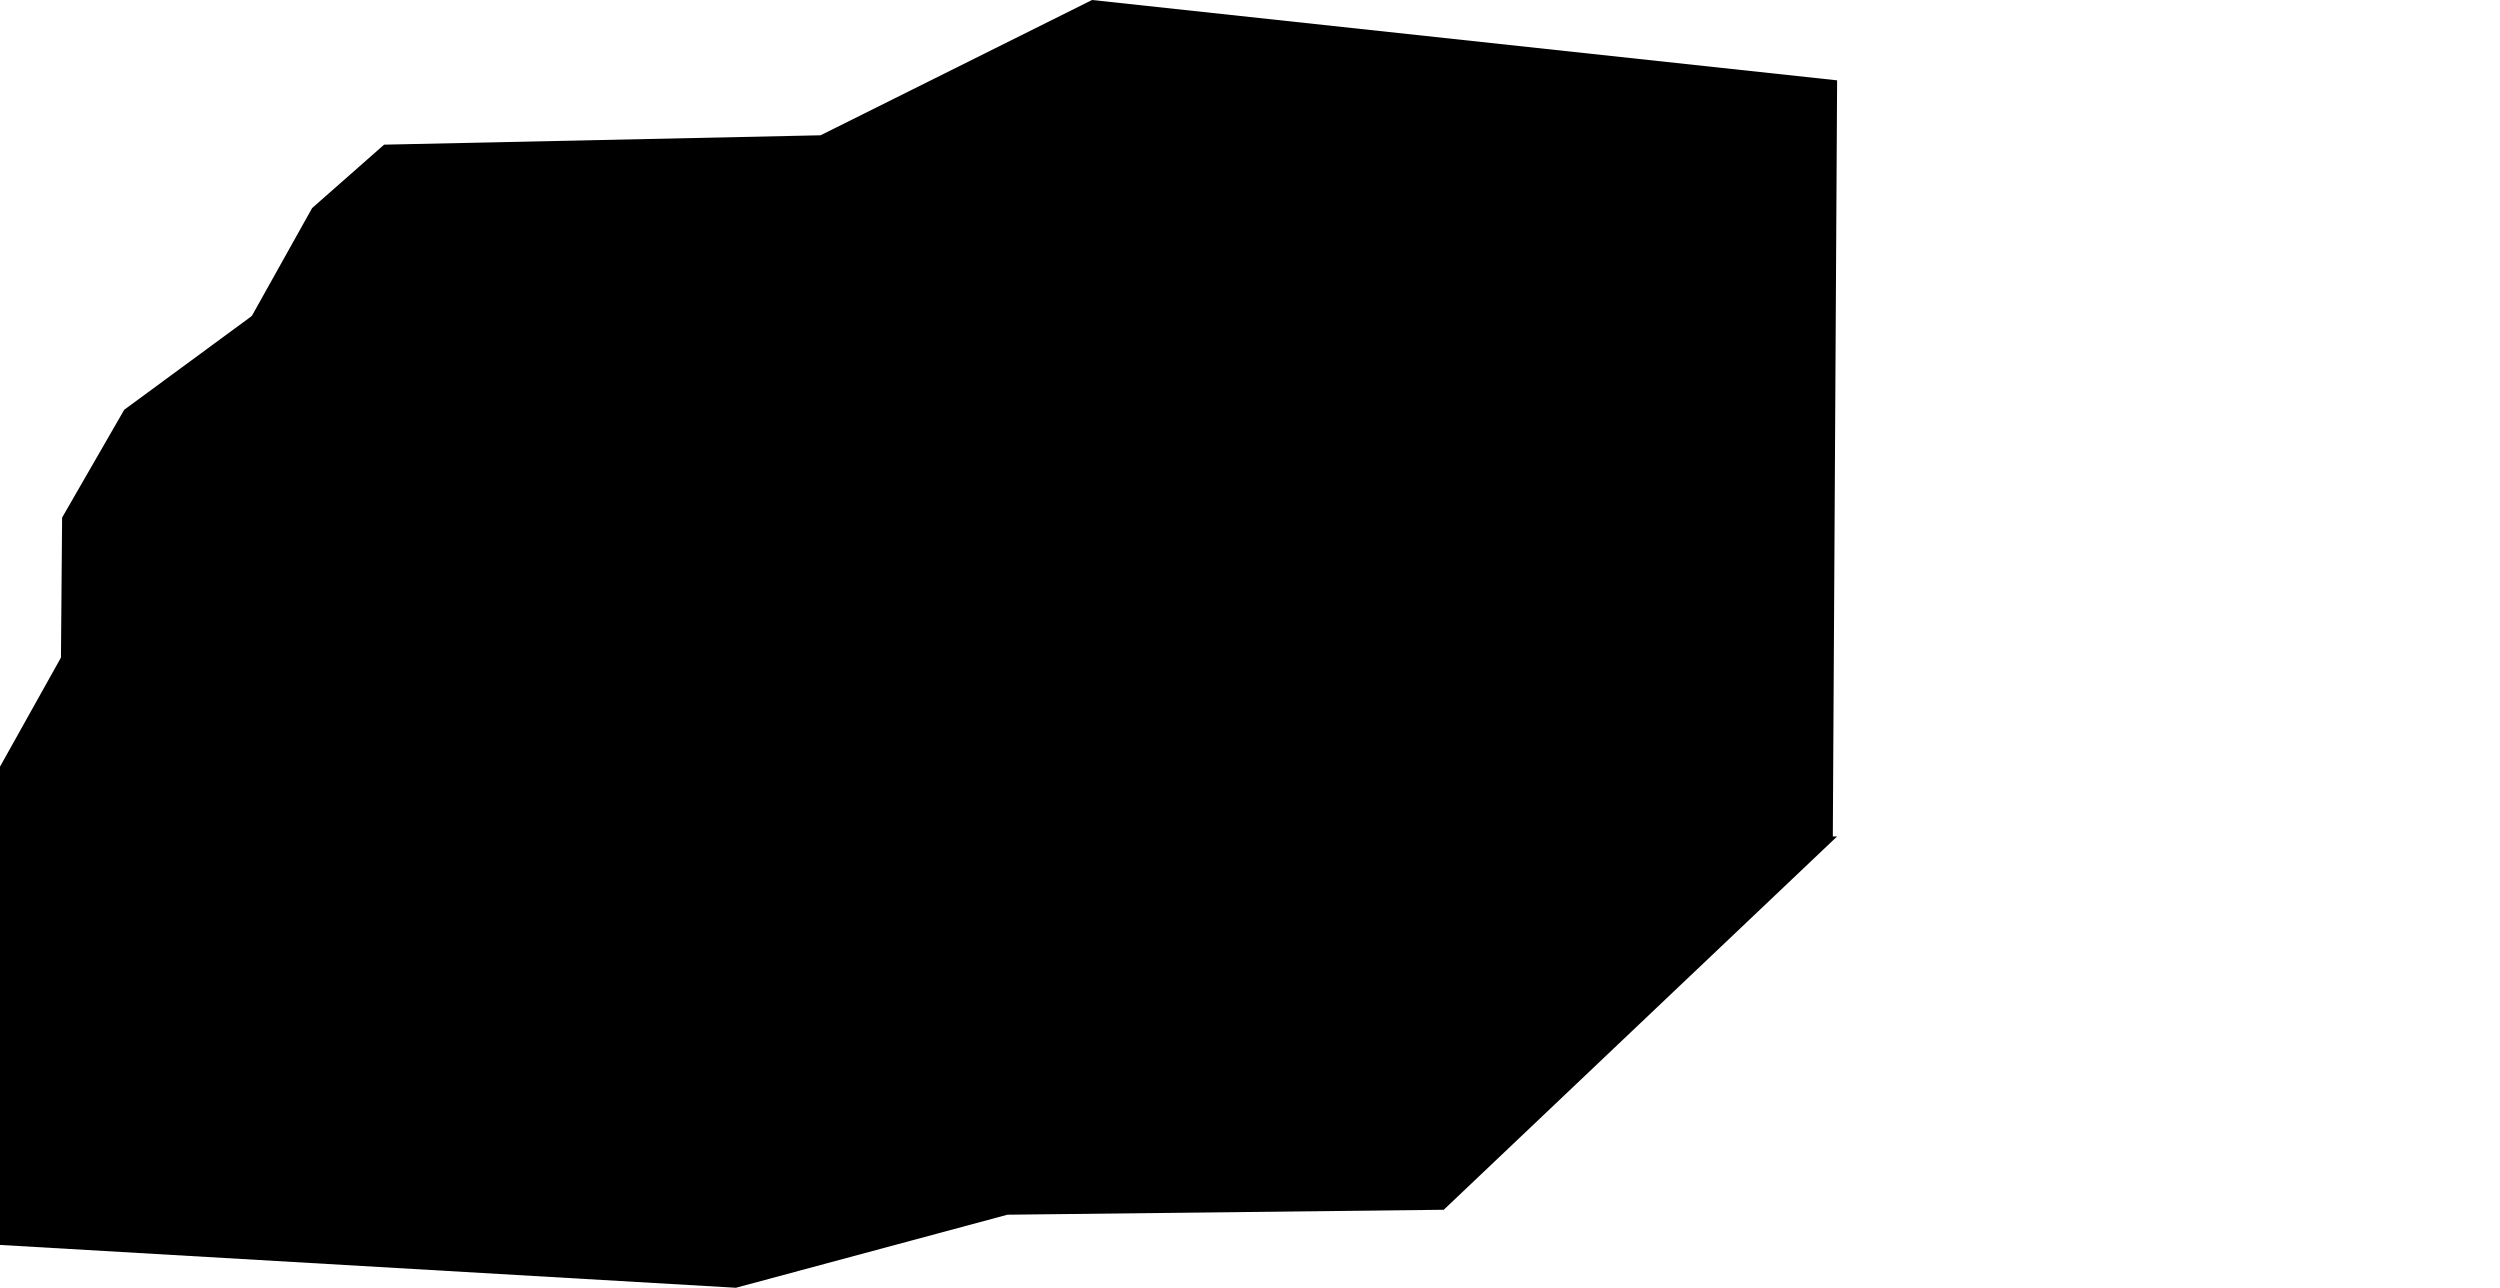
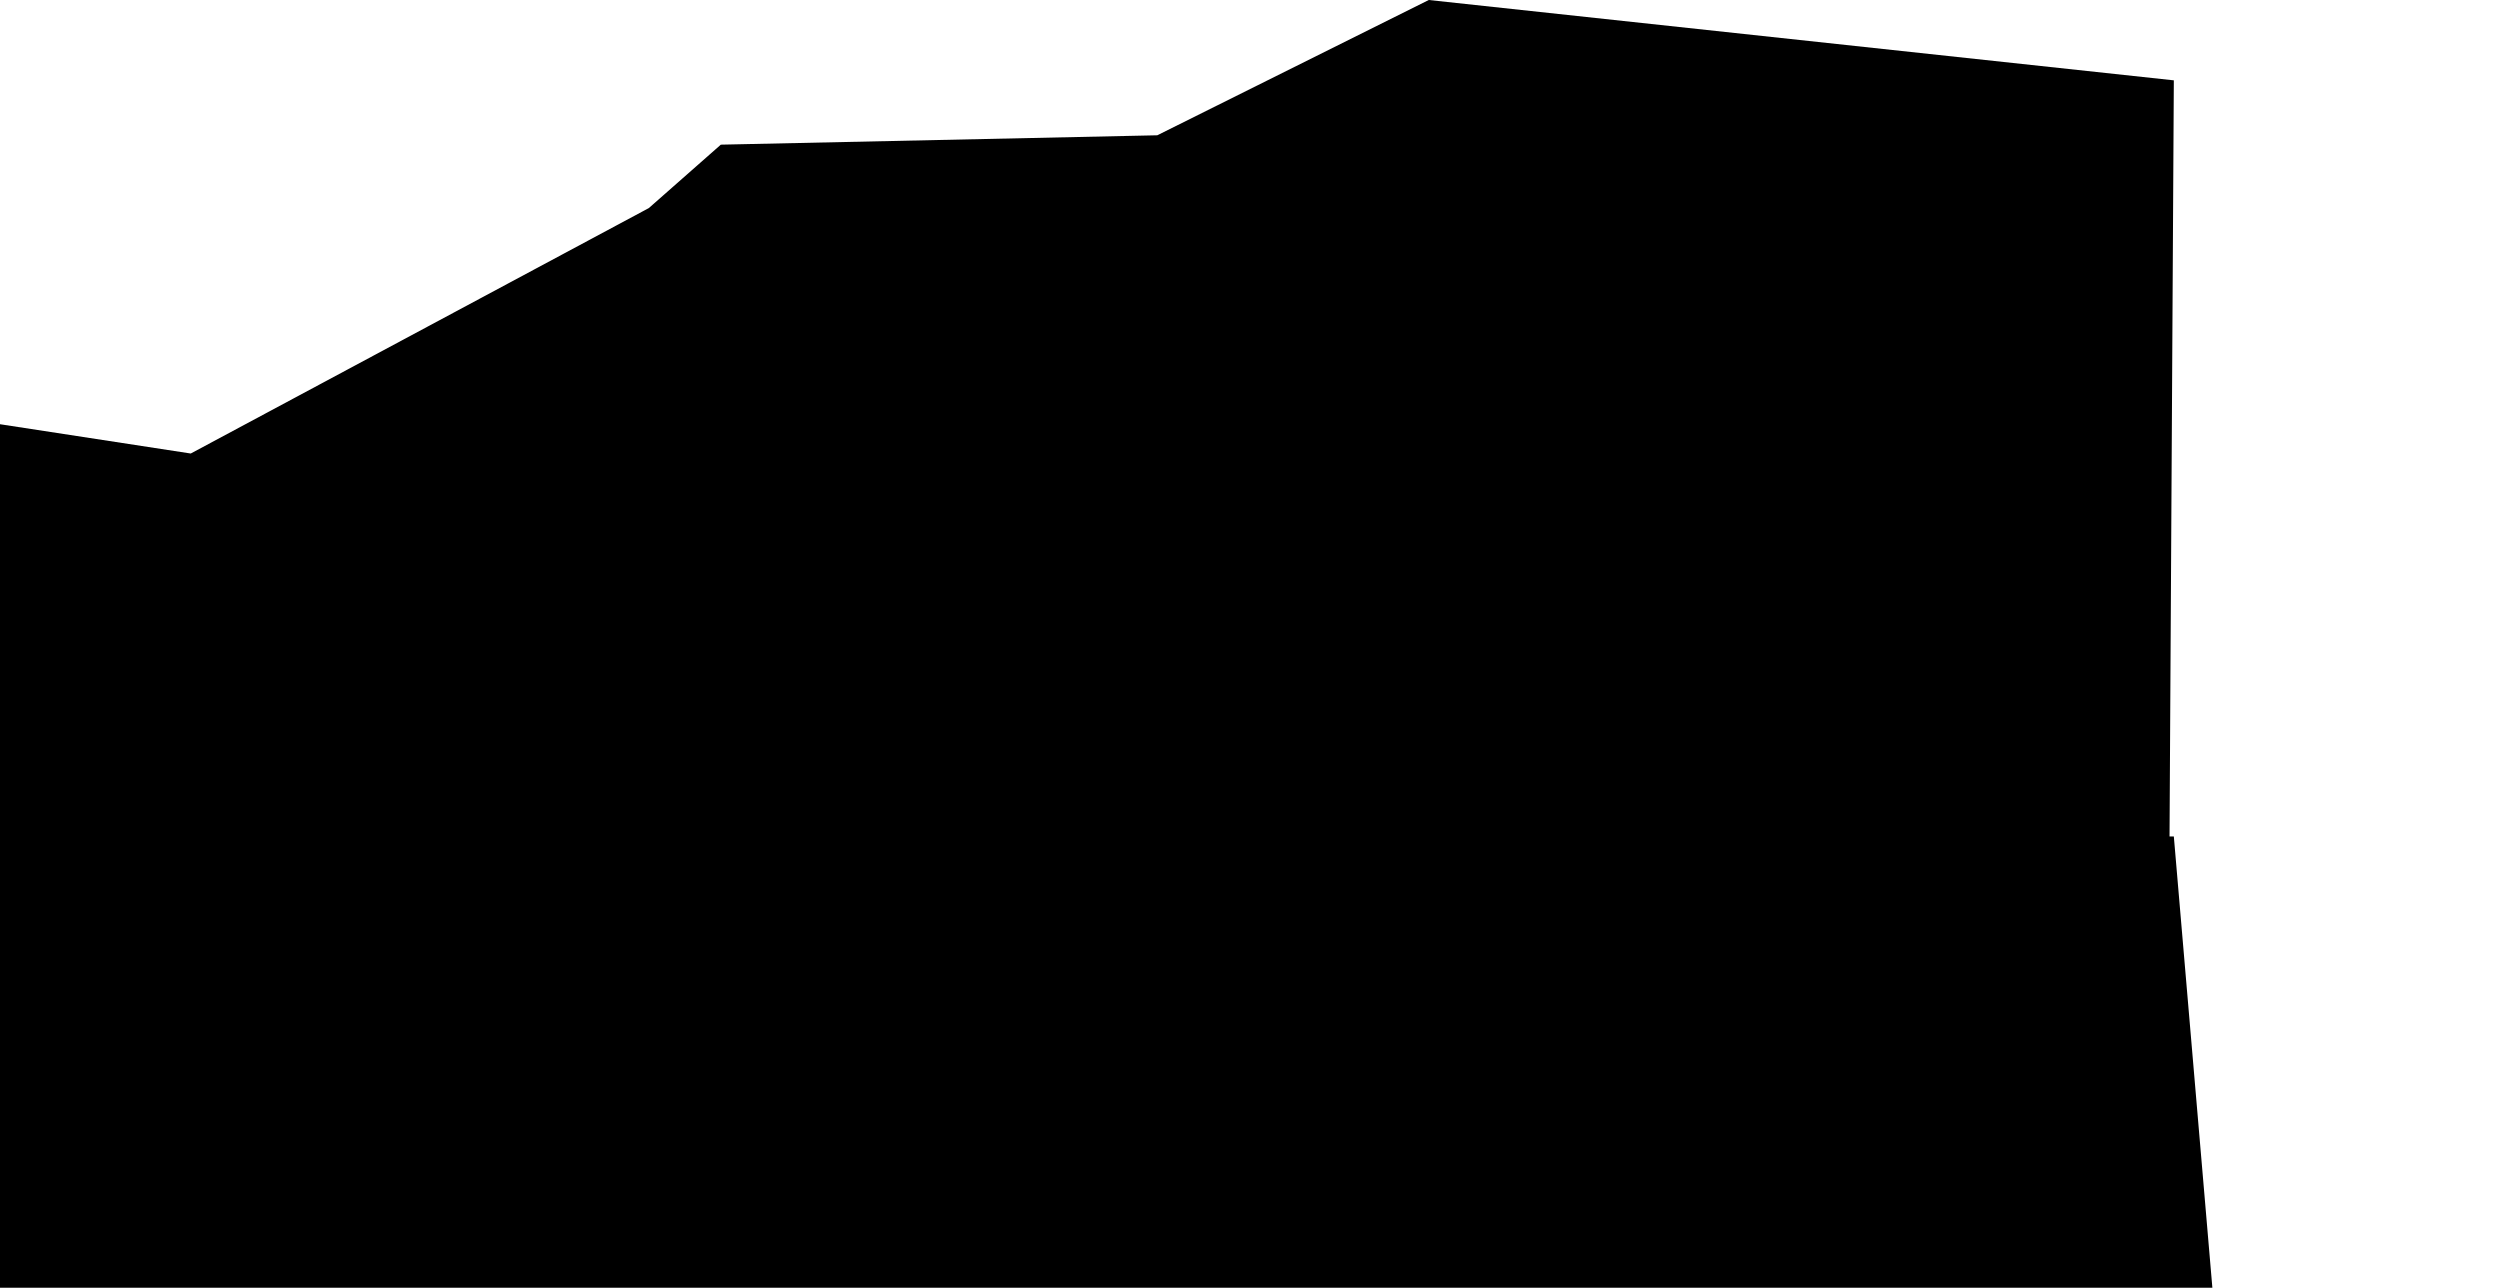
<svg xmlns="http://www.w3.org/2000/svg" version="1.1" id="Layer_1" x="0px" y="0px" viewBox="0 0 1920 989" style="enable-background:new 0 0 1920 989;" xml:space="preserve">
-   <polygon points="-8.1,603.3 239.7,159.8 295,111.1 630.2,103.9 838.7,0 1410.9,61.7 1407.6,642.4 1410.9,642.4 1108.8,929.1   773.7,932.9 565.2,989 -7,955.7 0,637.1 " />
-   <polyline points="95.4,314.7 245.9,204.1 46.4,555.1 47.7,397.5 " />
+   <line x1="823.8" y1="989" x2="0" y2="989" />
+   <polyline points="0,989 0,325.8 146.5,348.3 498.3,159.8 553.6,111.1 888.8,103.9 1097.3,0 1669.5,61.7 1666.2,642.4 1669.5,642.4   1699.1,989 " />
</svg>
